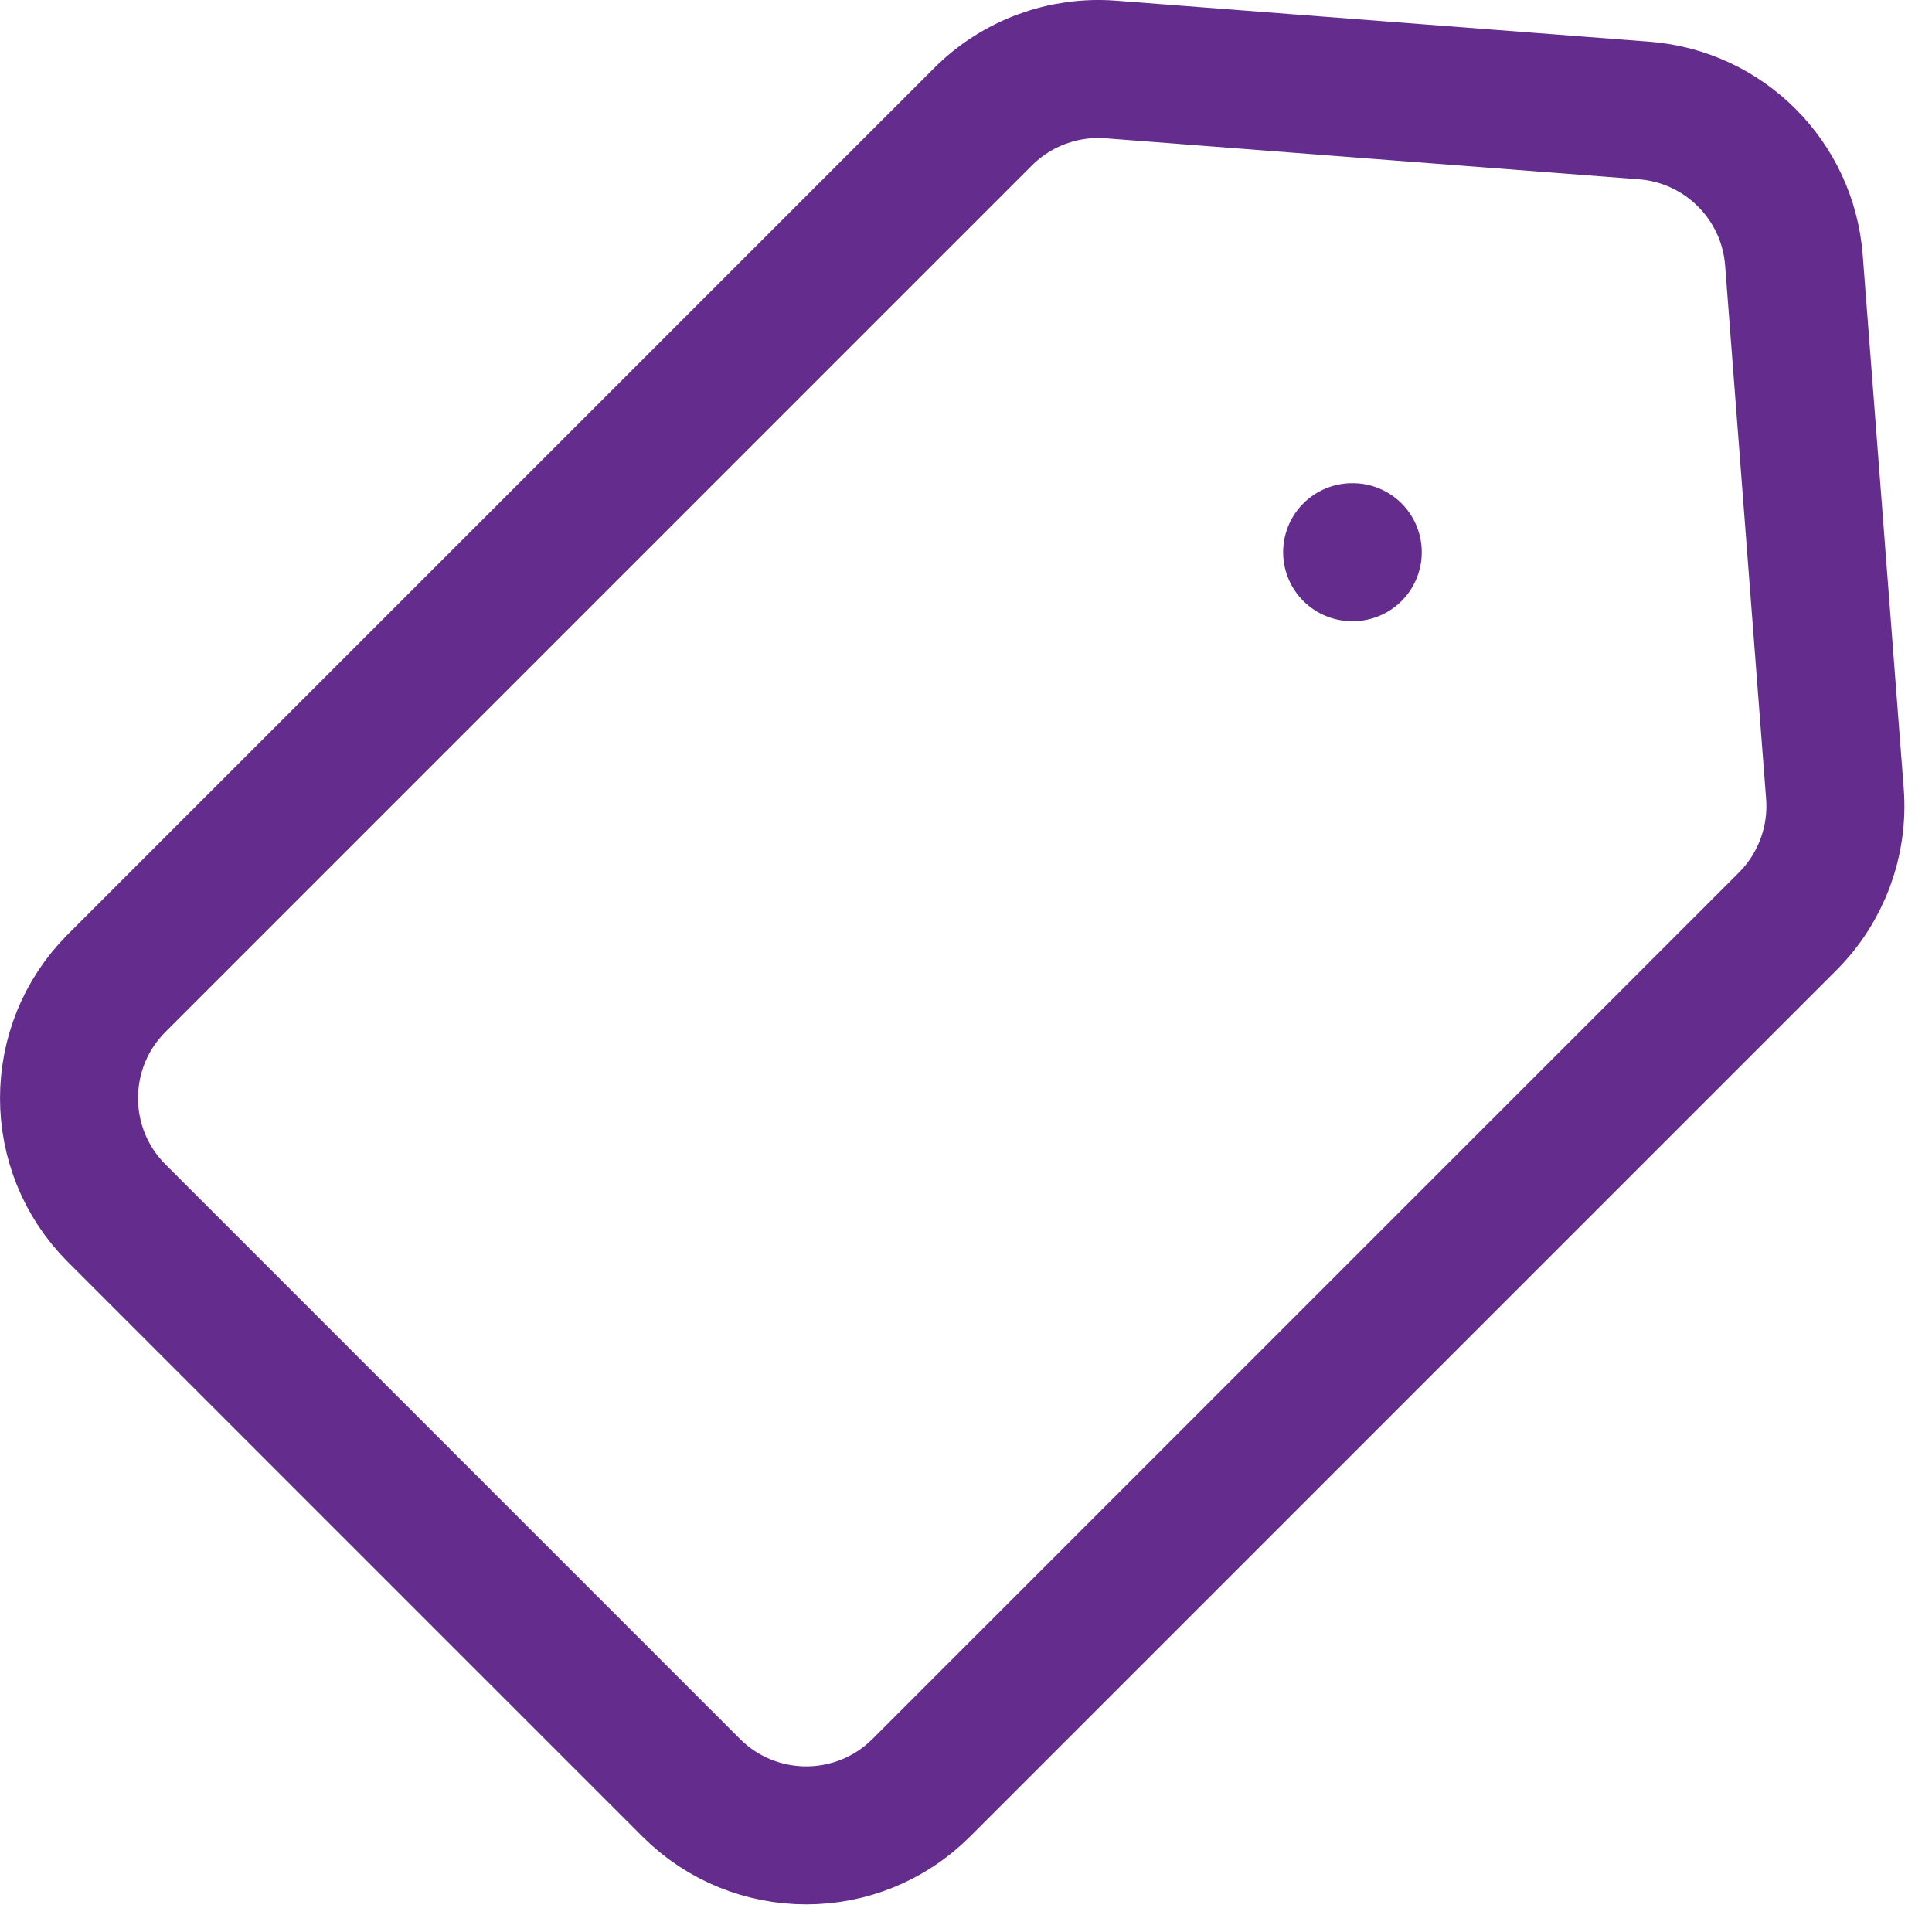
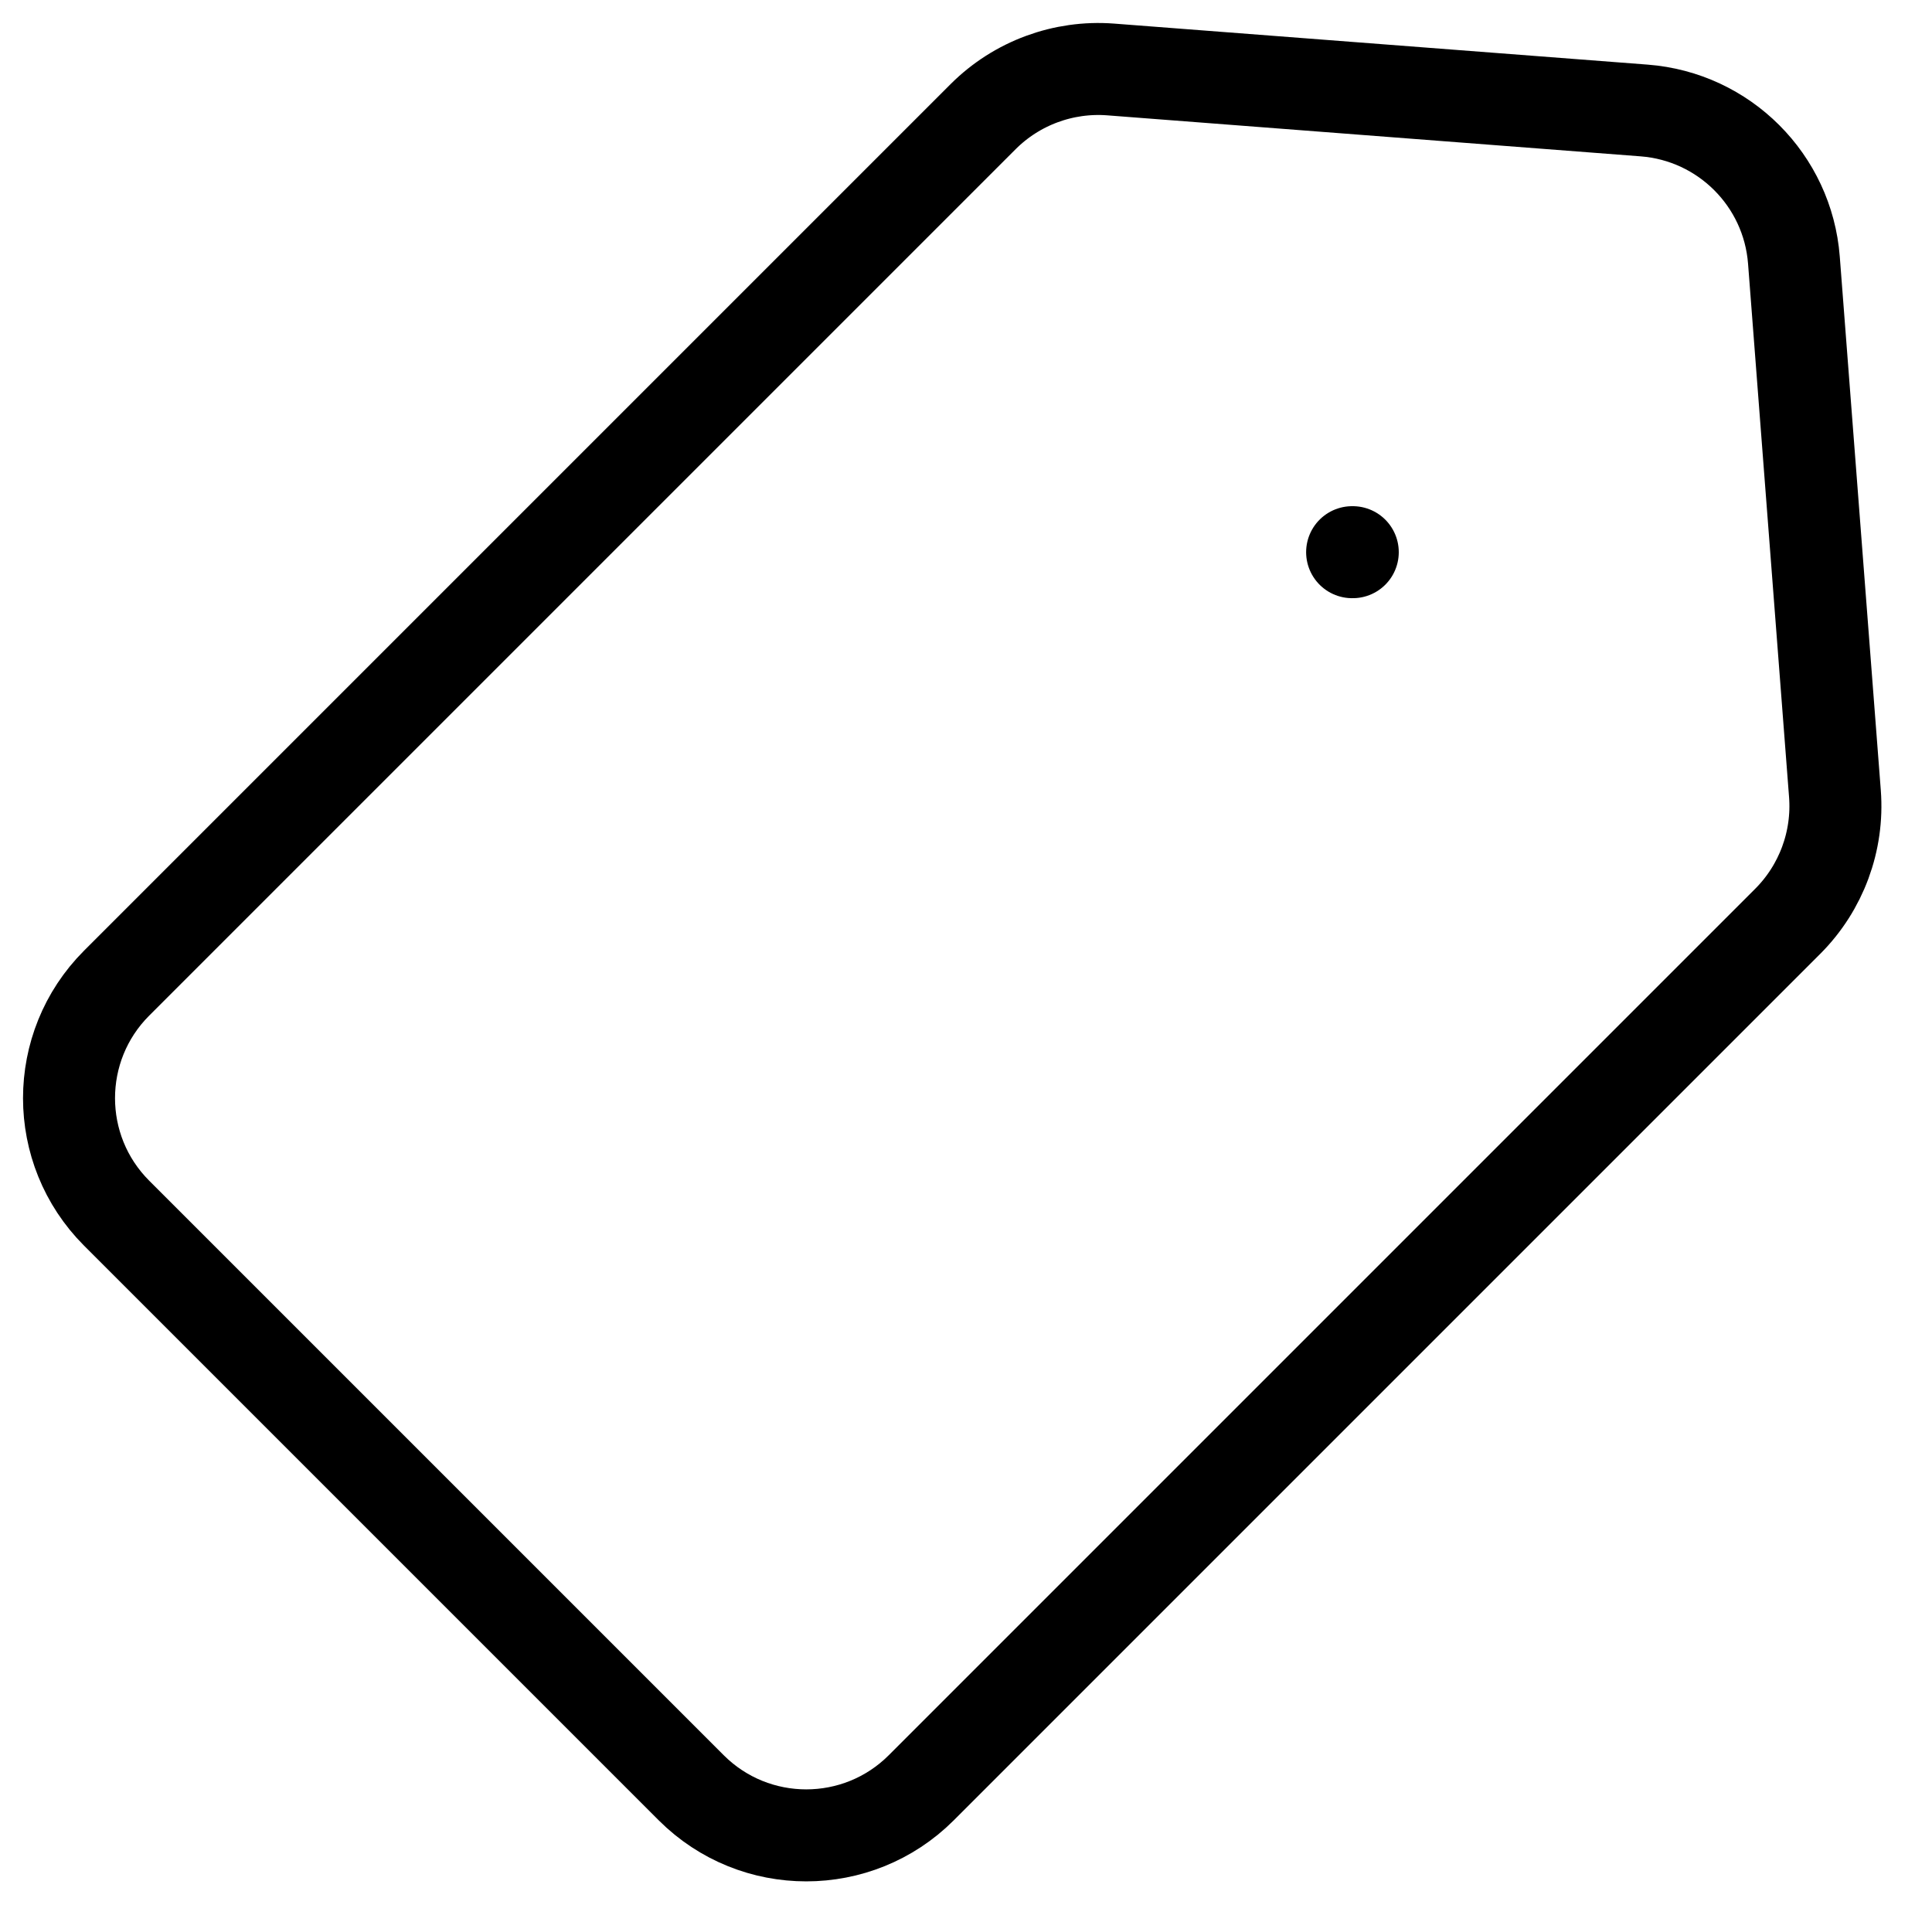
- <svg xmlns="http://www.w3.org/2000/svg" width="21" height="21" viewBox="0 0 21 21" fill="none">
-   <path d="M14.704 6.002L14.697 6.002M17.872 1.201L12.072 0.755C11.558 0.716 11.052 0.903 10.687 1.267L1.267 10.687C0.578 11.377 0.578 12.496 1.267 13.186L7.514 19.433C8.204 20.122 9.323 20.122 10.013 19.433L19.433 10.013C19.797 9.648 19.984 9.142 19.945 8.628L19.499 2.827C19.432 1.959 18.741 1.268 17.872 1.201Z" stroke="#642C8D" stroke-width="1.5" stroke-linecap="round" stroke-linejoin="round" />
+ <svg xmlns="http://www.w3.org/2000/svg" width="currentColor" height="currentColor" viewBox="0 0 21 21" fill="none">
+   <path d="M14.704 6.002L14.697 6.002M17.872 1.201L12.072 0.755C11.558 0.716 11.052 0.903 10.687 1.267L1.267 10.687C0.578 11.377 0.578 12.496 1.267 13.186L7.514 19.433C8.204 20.122 9.323 20.122 10.013 19.433L19.433 10.013C19.797 9.648 19.984 9.142 19.945 8.628L19.499 2.827C19.432 1.959 18.741 1.268 17.872 1.201Z" stroke="currentColor" stroke-width="currentColor" stroke-linecap="round" stroke-linejoin="round" />
</svg>
